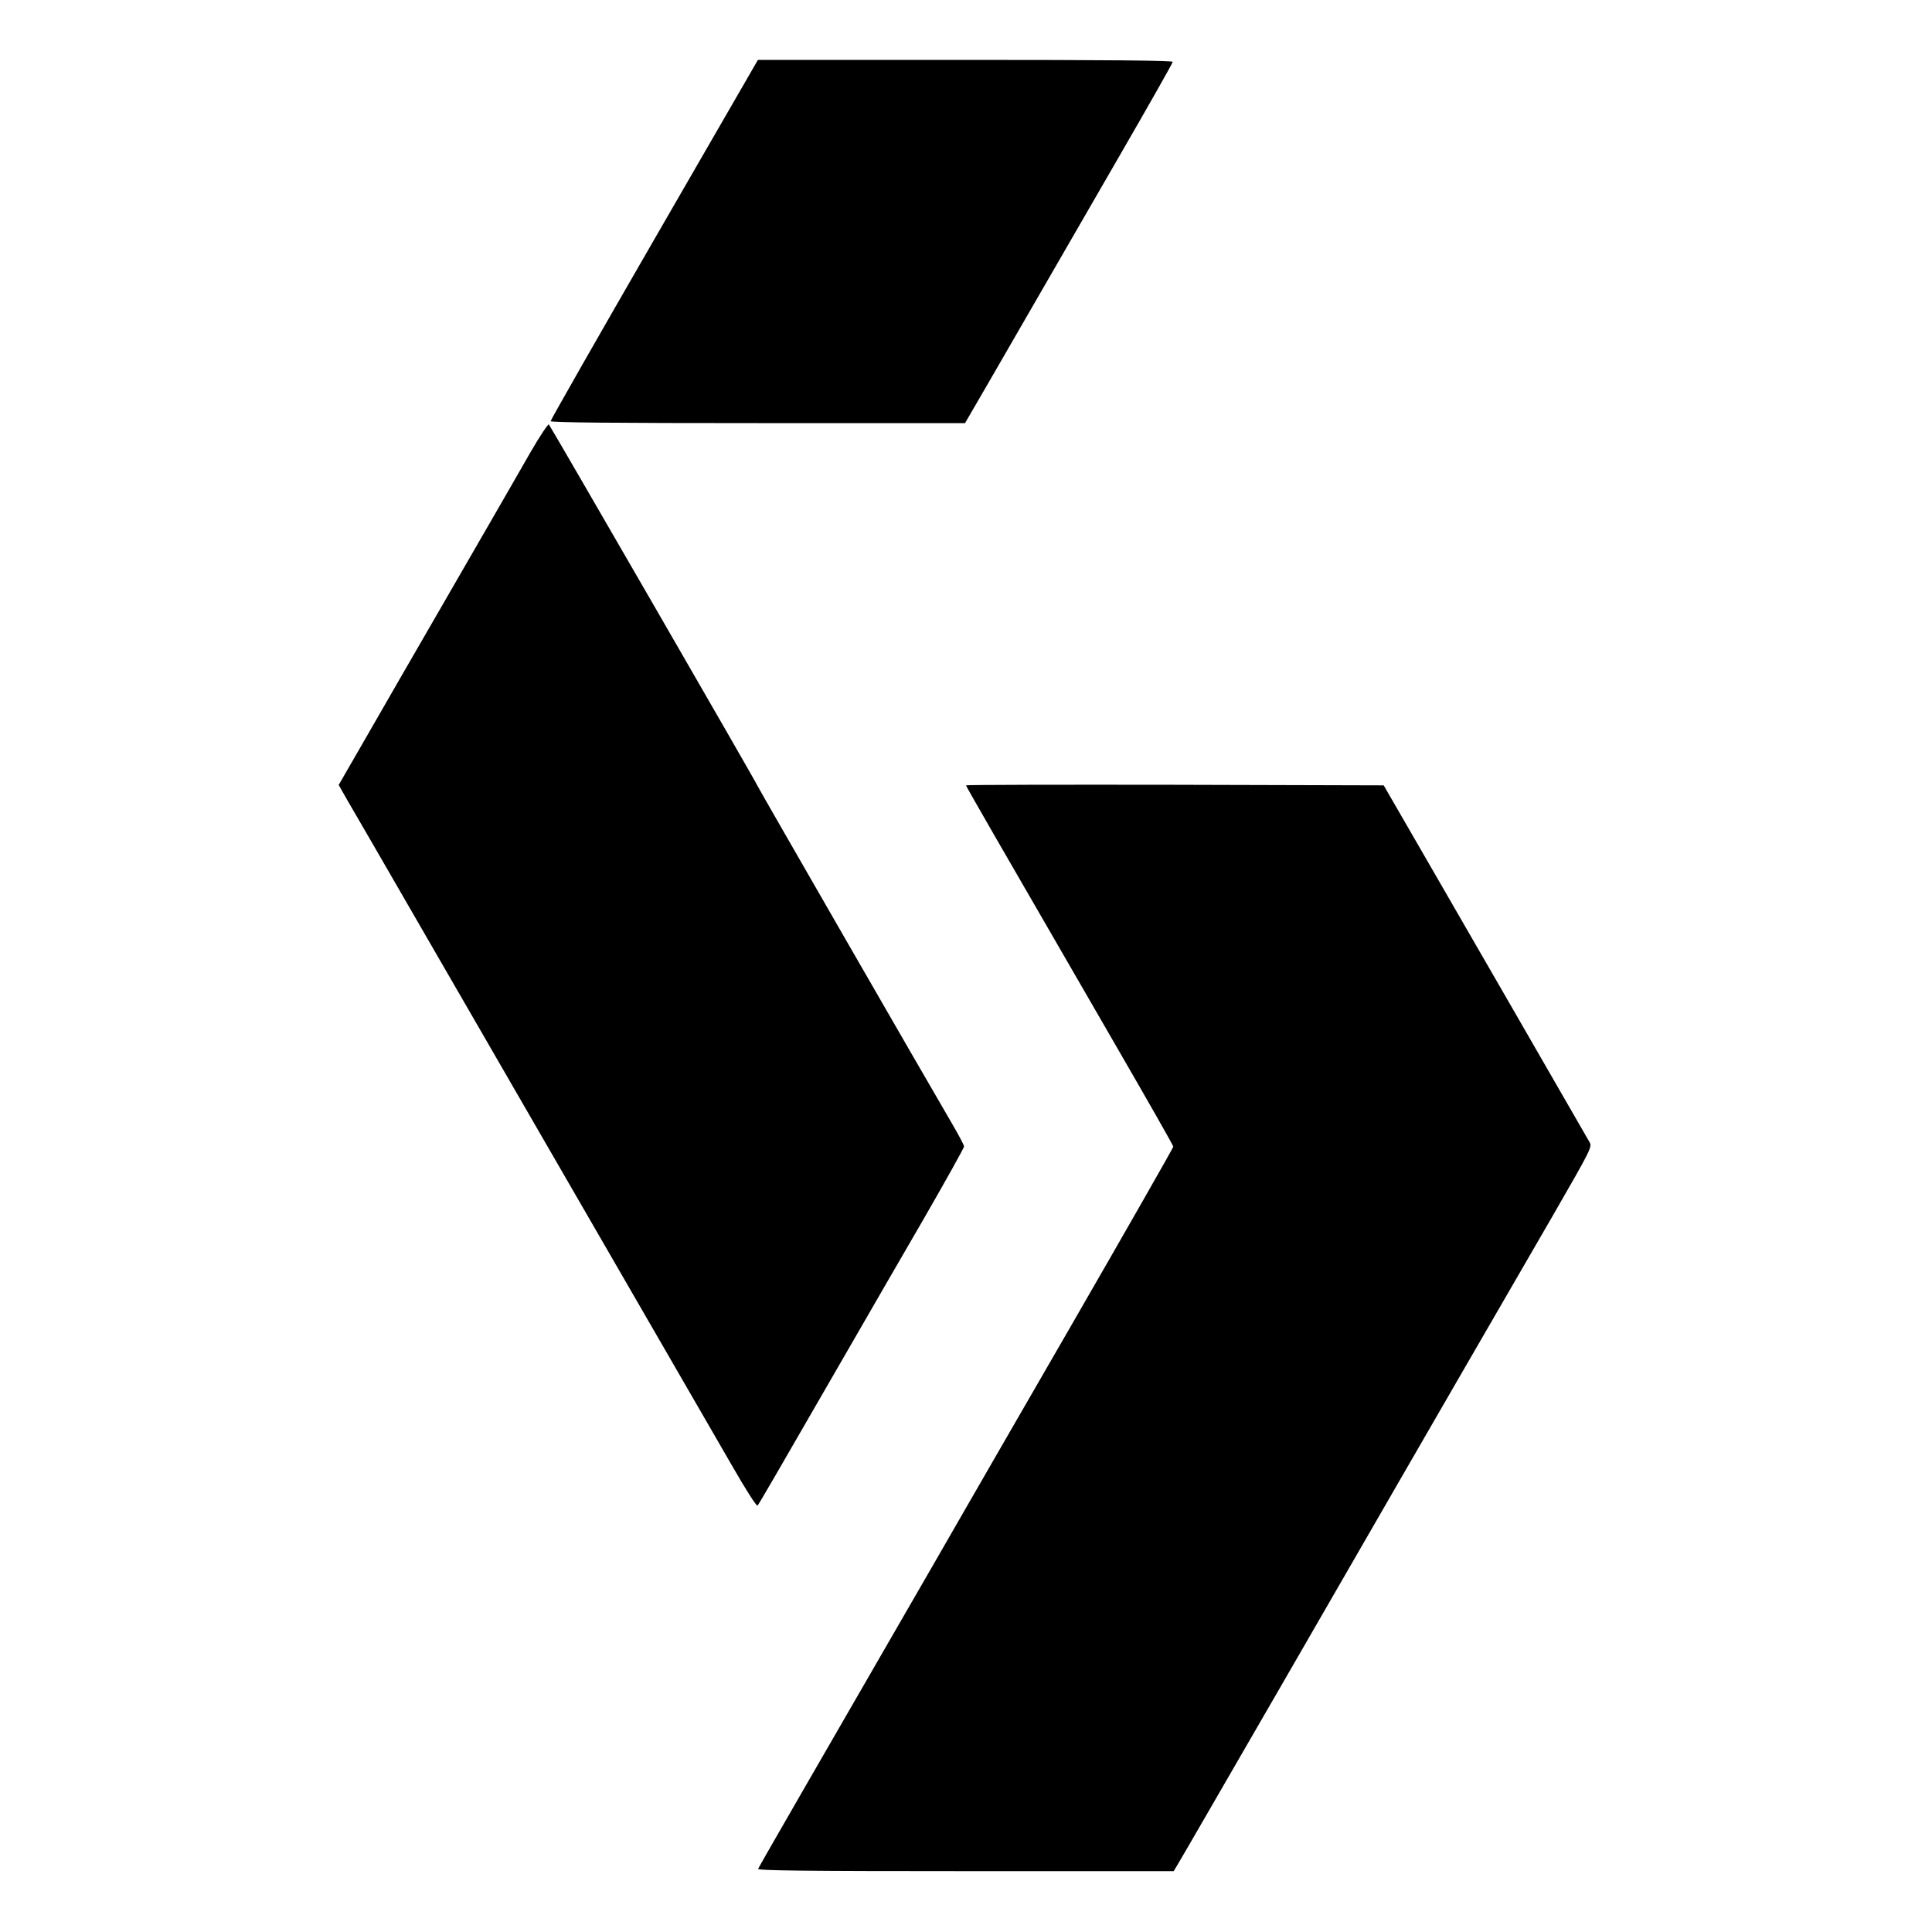
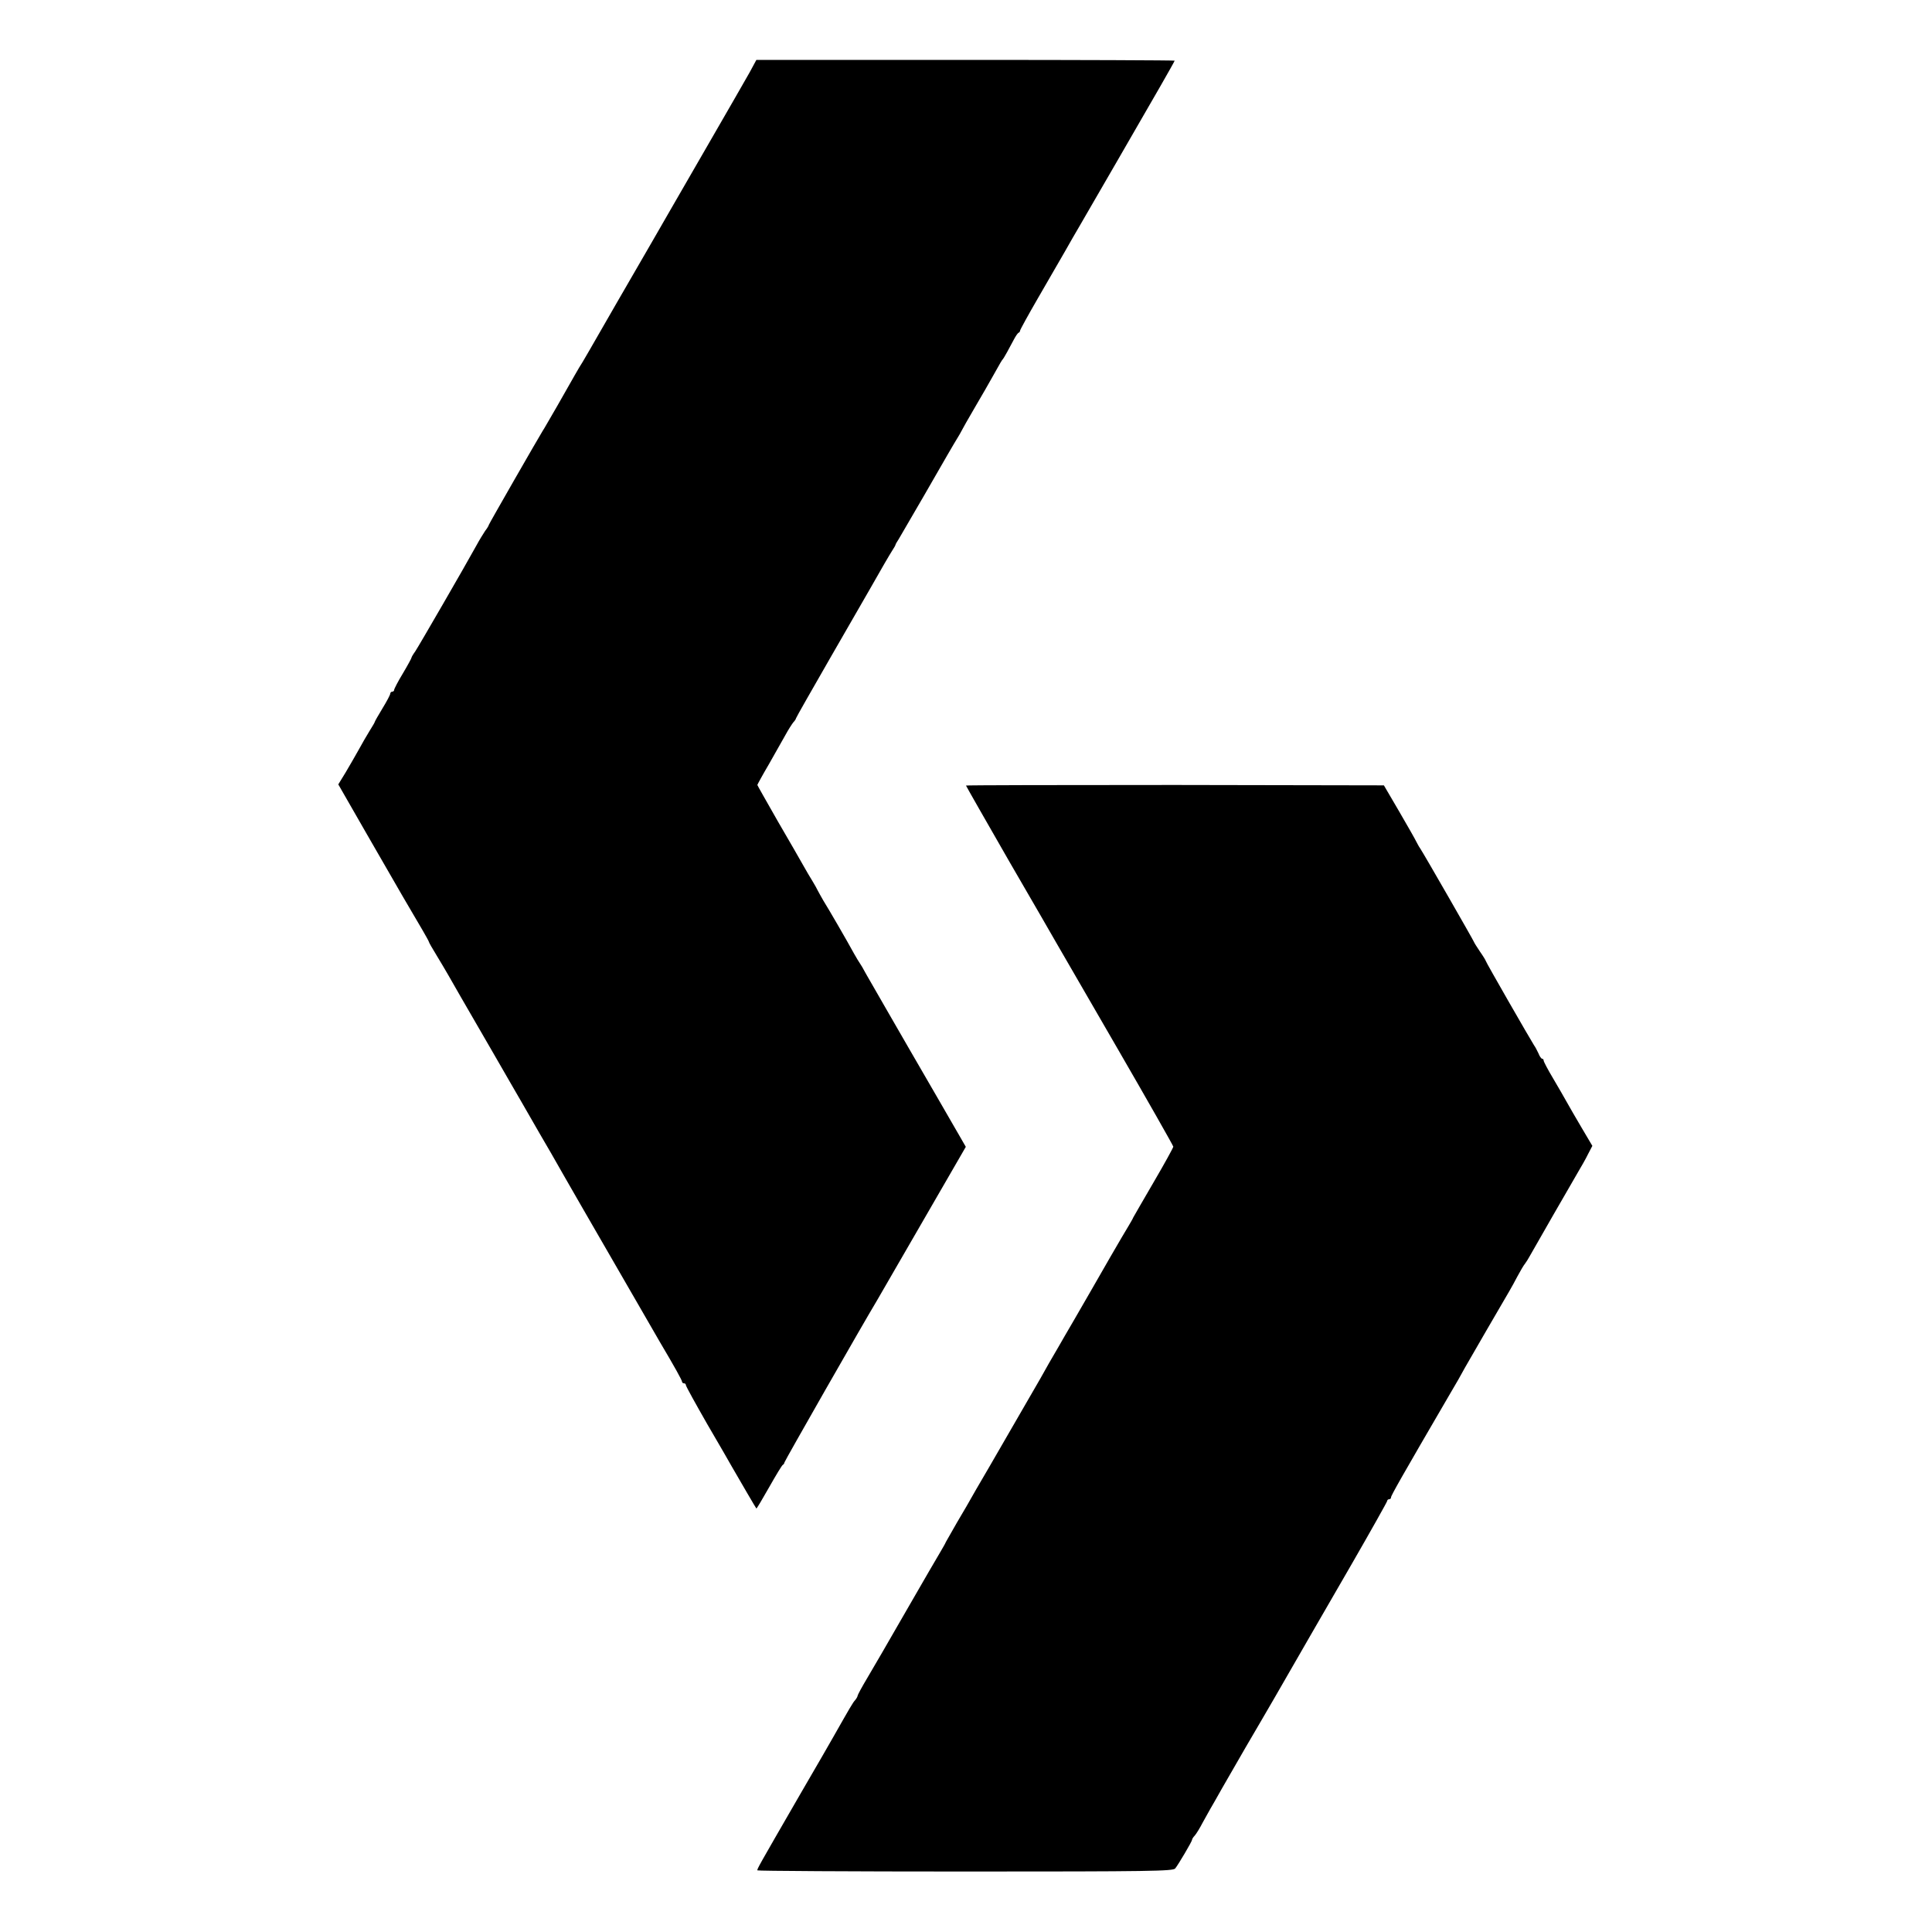
<svg xmlns="http://www.w3.org/2000/svg" version="1.0" width="1000pt" height="1000pt" viewBox="0 0 1000 1000" preserveAspectRatio="xMidYMid meet">
  <g transform="translate(0,1000) scale(0.1,-0.1)" fill="#000000" stroke="none">
-     <path d="M3386 8760 c-295 -511 -536 -934 -536 -940 0 -7 333 -10 1073 -10 l1072 0 115 198 c115 200 176 304 678 1174 155 268 282 492 282 498 0 7 -349 10 -1074 10 l-1073 0 -537 -930z" />
-     <path d="M2748 7663 c-46 -81 -230 -400 -408 -708 -178 -308 -383 -663 -455 -789 l-132 -229 49 -86 c28 -47 193 -333 368 -636 175 -302 398 -689 497 -860 284 -491 988 -1709 1123 -1943 67 -117 126 -210 131 -205 7 8 79 131 449 773 106 184 289 501 407 704 117 203 213 375 213 382 0 7 -29 61 -64 121 -144 246 -1006 1743 -1006 1747 0 7 -1070 1859 -1079 1869 -4 4 -46 -59 -93 -140z" />
-     <path d="M5000 5935 c0 -5 141 -250 763 -1325 170 -294 310 -539 310 -545 0 -5 -236 -419 -525 -920 -289 -500 -535 -927 -547 -948 -20 -35 -137 -239 -848 -1470 -123 -213 -226 -393 -229 -400 -3 -9 233 -12 1073 -12 l1078 0 21 35 c12 19 259 447 550 950 290 503 574 994 629 1090 108 187 428 741 763 1319 198 344 204 355 189 380 -51 90 -733 1271 -883 1531 l-182 315 -1081 3 c-595 1 -1081 0 -1081 -3z" />
+     <path d="M3881 9627 c-19 -34 -114 -199 -211 -367 -97 -168 -188 -325 -202 -350 -14 -25 -57 -99 -95 -165 -83 -142 -291 -504 -322 -558 -12 -21 -28 -48 -35 -60 -8 -12 -26 -42 -40 -67 -14 -25 -55 -97 -91 -160 -37 -63 -70 -122 -76 -130 -23 -37 -279 -483 -279 -487 0 -3 -8 -17 -19 -31 -10 -15 -31 -49 -46 -77 -60 -109 -299 -522 -316 -547 -11 -15 -19 -29 -19 -32 0 -3 -20 -40 -45 -82 -25 -41 -45 -80 -45 -85 0 -5 -4 -9 -10 -9 -5 0 -10 -5 -10 -10 0 -6 -18 -40 -40 -76 -22 -36 -40 -68 -40 -70 0 -3 -12 -23 -27 -47 -14 -23 -40 -67 -56 -97 -17 -30 -47 -83 -68 -118 l-38 -62 148 -258 c159 -277 240 -416 290 -500 17 -29 31 -55 31 -57 0 -3 17 -33 38 -67 21 -35 50 -83 64 -108 21 -38 70 -122 229 -397 46 -80 59 -102 94 -163 21 -36 45 -78 55 -95 9 -16 51 -88 92 -160 42 -71 85 -147 97 -168 12 -20 29 -52 40 -70 25 -45 465 -805 487 -844 77 -130 114 -197 114 -204 0 -5 5 -9 10 -9 6 0 10 -4 10 -9 0 -6 50 -96 110 -201 61 -104 119 -205 129 -223 45 -78 123 -212 126 -215 1 -2 31 48 66 110 35 62 67 115 71 116 4 2 8 8 8 12 0 6 407 719 480 840 12 21 287 496 381 659 l78 135 -23 40 c-22 38 -75 130 -116 201 -246 424 -357 619 -378 655 -13 25 -28 50 -32 55 -4 6 -18 28 -30 50 -37 68 -134 235 -158 273 -12 21 -25 44 -29 52 -4 8 -16 31 -28 50 -12 19 -33 55 -47 80 -14 25 -73 128 -132 229 -58 102 -106 186 -106 188 0 2 26 50 59 106 32 56 71 125 86 152 15 28 34 57 41 66 8 8 14 18 14 21 0 3 82 147 181 319 100 173 190 330 201 349 61 108 102 178 116 200 9 14 17 27 17 30 0 3 8 16 17 30 8 14 66 113 128 220 116 202 156 271 177 305 7 11 16 27 20 35 4 8 35 64 70 123 35 60 74 127 87 151 45 80 51 91 56 96 3 3 13 20 23 38 9 17 25 47 35 65 9 17 20 34 25 35 4 2 7 7 7 11 0 4 41 79 92 167 50 87 114 197 141 244 26 47 58 101 69 120 32 55 348 601 427 739 39 68 71 125 71 127 0 2 -487 4 -1082 4 l-1083 0 -34 -63z" />
+     <path d="M5000 5934 c0 -2 101 -179 224 -393 124 -213 233 -403 244 -422 11 -19 151 -261 312 -539 161 -278 292 -509 293 -515 0 -5 -45 -87 -100 -181 -55 -94 -103 -178 -107 -185 -3 -8 -15 -28 -25 -45 -22 -35 -163 -279 -195 -336 -12 -20 -50 -87 -86 -149 -36 -61 -72 -124 -80 -138 -8 -14 -31 -53 -50 -86 -19 -33 -39 -69 -45 -80 -11 -19 -221 -382 -263 -455 -11 -19 -43 -73 -70 -120 -26 -47 -71 -124 -99 -171 -27 -48 -53 -93 -57 -100 -3 -8 -16 -30 -27 -49 -12 -19 -91 -156 -177 -305 -85 -148 -177 -307 -204 -352 -27 -45 -49 -86 -49 -90 0 -4 -6 -15 -13 -23 -12 -13 -28 -41 -112 -189 -11 -20 -89 -155 -174 -301 -220 -381 -220 -381 -220 -391 0 -3 484 -6 1075 -6 968 0 1076 2 1088 16 16 20 87 140 87 148 0 4 6 14 14 22 8 9 27 40 42 69 16 29 34 61 39 70 6 9 33 58 61 107 29 50 83 144 121 210 39 66 105 180 147 252 157 273 228 396 405 702 99 172 181 318 181 322 0 5 5 9 10 9 6 0 10 4 10 10 0 9 53 103 302 530 31 52 67 115 80 140 24 42 188 326 229 395 10 17 30 53 44 80 15 28 32 57 39 65 6 8 16 24 22 35 25 45 220 384 250 435 18 30 43 74 54 97 l22 42 -55 93 c-30 51 -65 111 -77 133 -12 22 -44 77 -71 123 -27 45 -49 87 -49 92 0 6 -4 10 -8 10 -4 0 -13 12 -19 28 -7 15 -17 34 -23 42 -17 26 -250 431 -250 437 0 2 -13 24 -30 48 -16 24 -30 46 -30 48 0 4 -261 459 -280 487 -6 8 -14 24 -20 35 -5 11 -45 81 -88 155 l-79 135 -1082 2 c-594 0 -1081 -1 -1081 -3z" />
  </g>
</svg>
